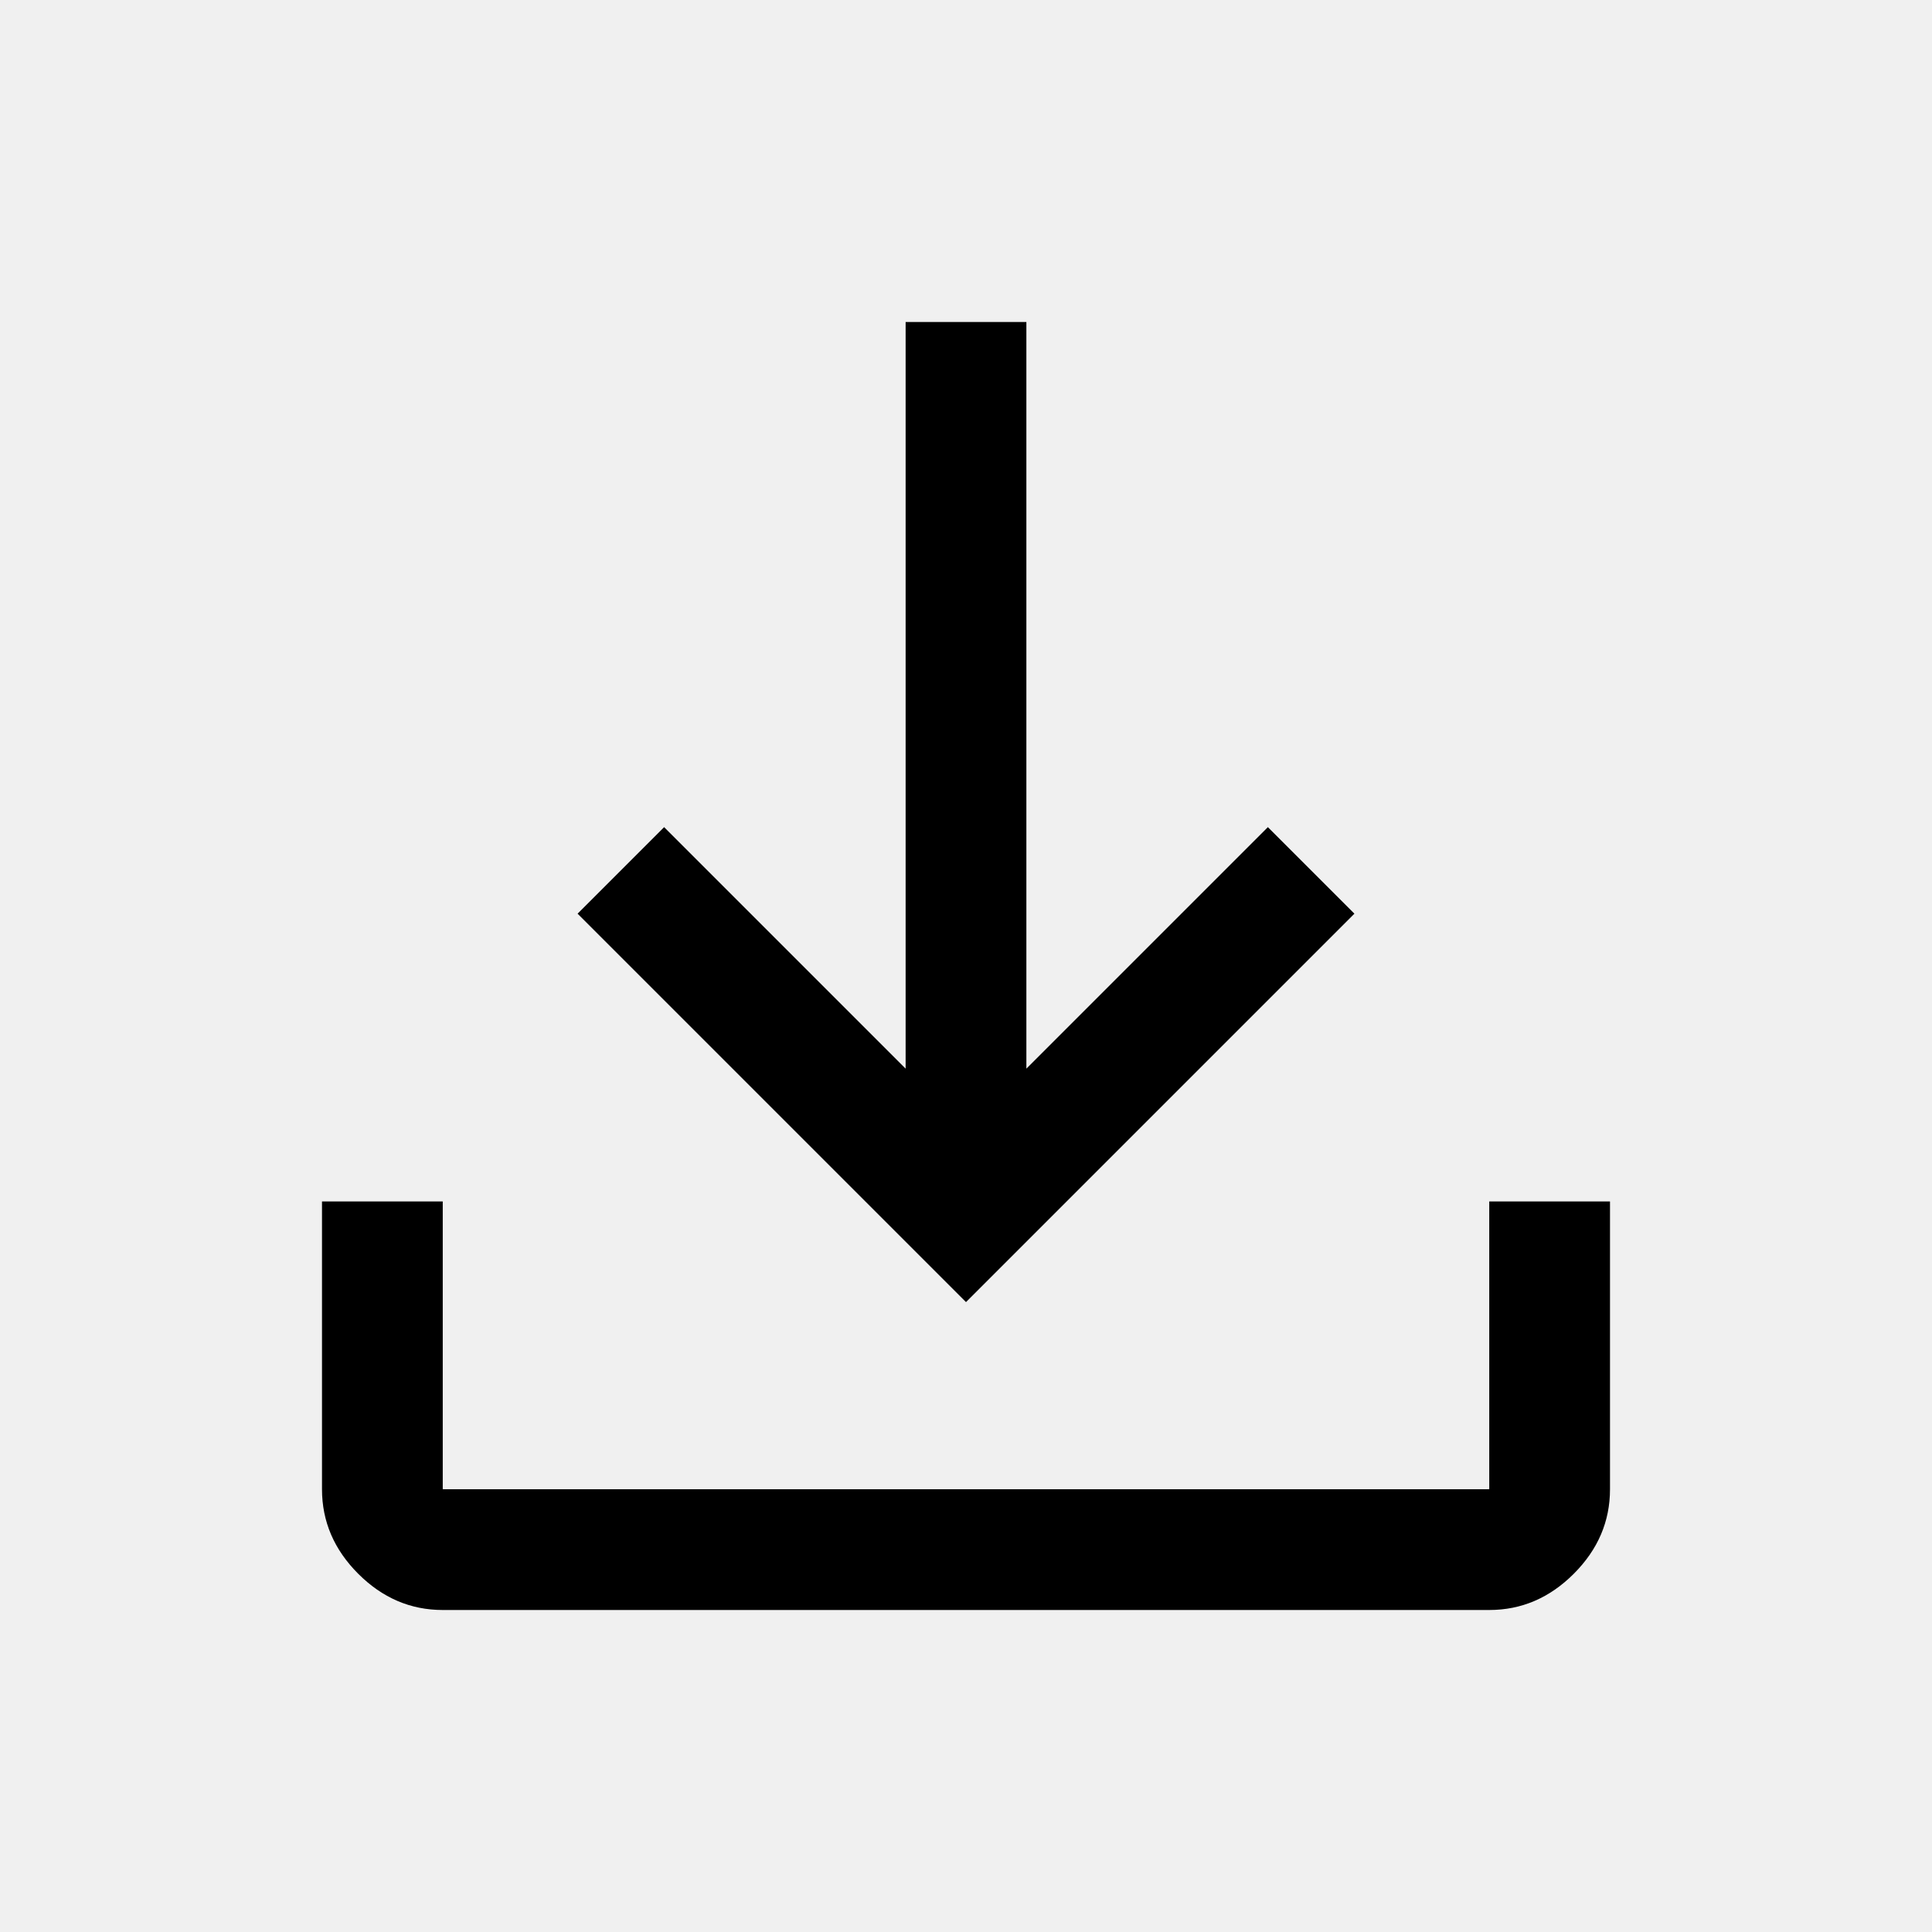
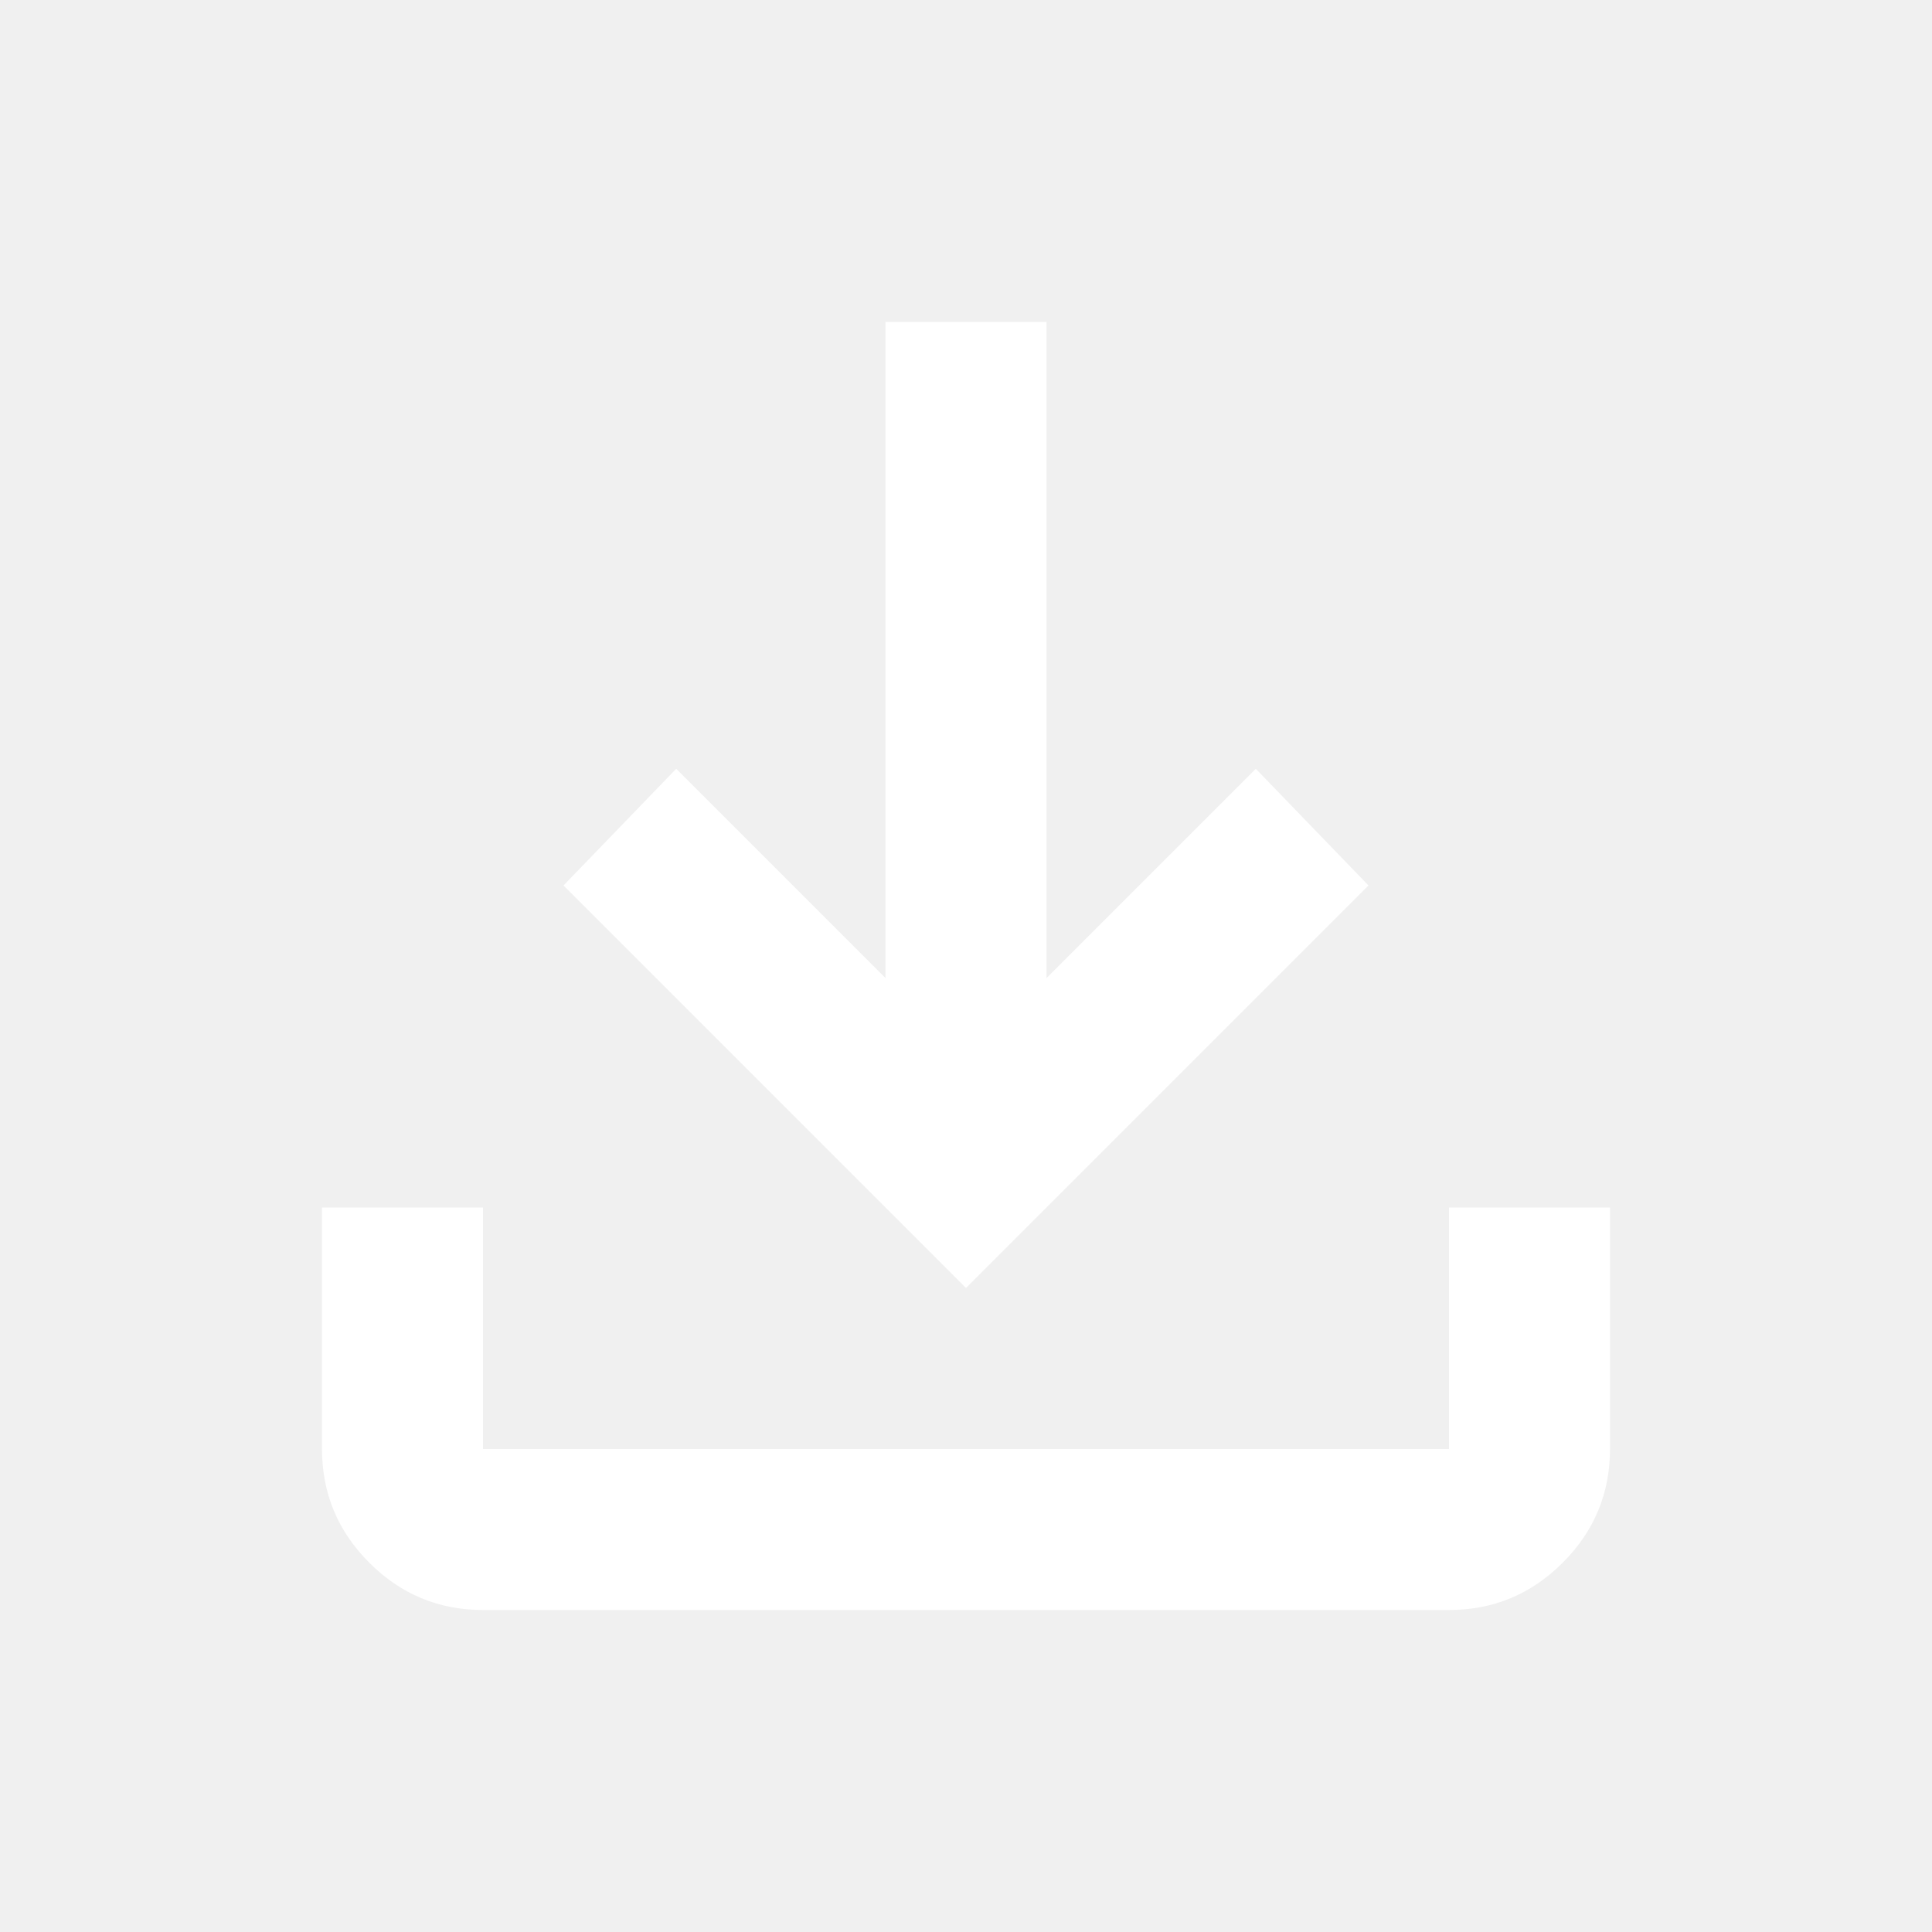
- <svg xmlns="http://www.w3.org/2000/svg" height="48" viewBox="0 96 960 960" width="48">
-   <path d="M220 896q-24 0-42-18t-18-42V693h60v143h520V693h60v143q0 24-18 42t-42 18H220Zm260-153L287 550l43-43 120 120V256h60v371l120-120 43 43-193 193Z" />
+ <svg xmlns="http://www.w3.org/2000/svg" height="24px" viewBox="0 -960 960 960" width="24px" fill="#FFFFFF">
+   <path d="M480-320 280-520l56-58 104 104v-326h80v326l104-104 56 58-200 200ZM240-160q-33 0-56.5-23.5T160-240v-120h80v120h480v-120h80v120q0 33-23.5 56.5T720-160H240Z" />
</svg>
